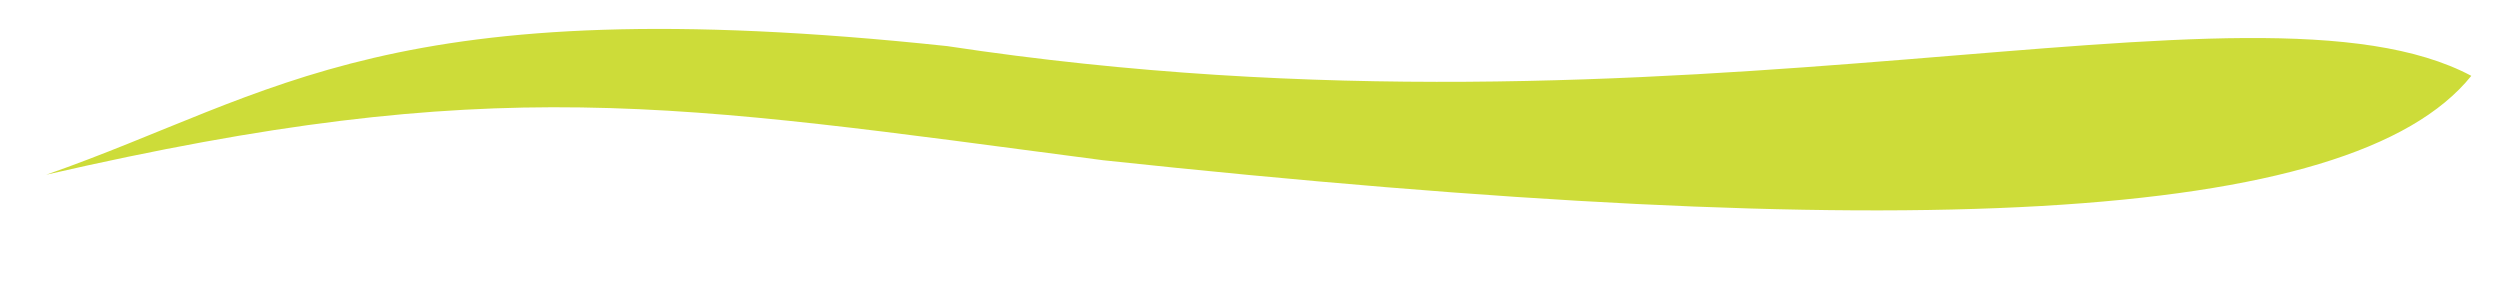
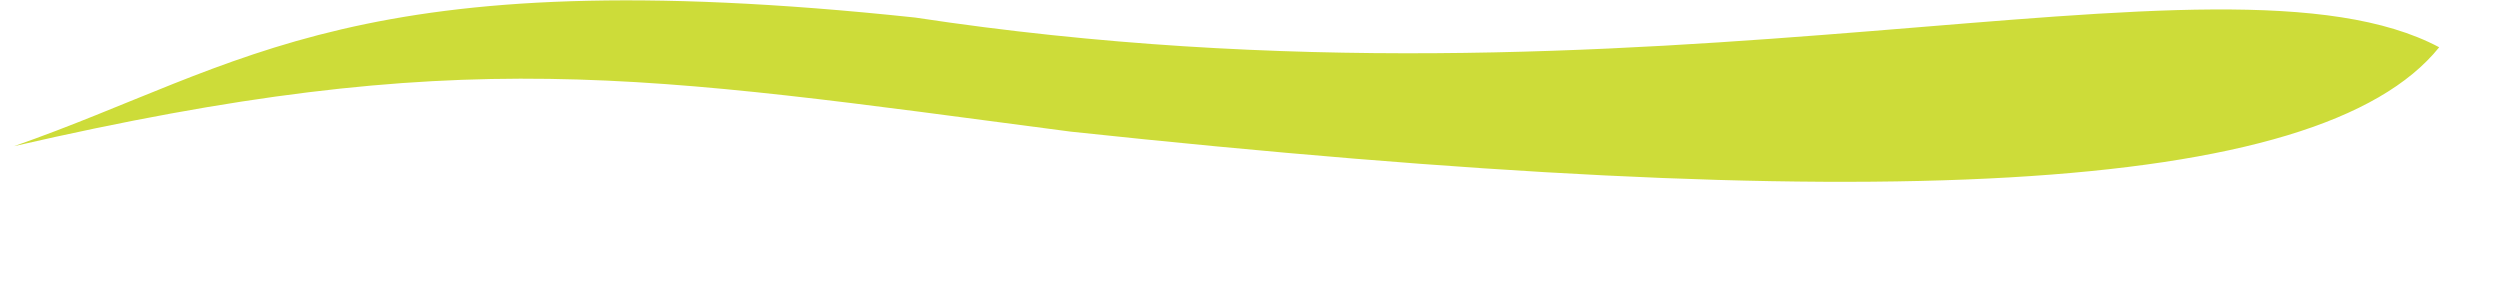
- <svg xmlns="http://www.w3.org/2000/svg" id="svg2020" version="1.1" viewBox="0 0 132.292 15.875" height="60" width="500" style="enable-background:new">
+ <svg xmlns="http://www.w3.org/2000/svg" id="svg2020" version="1.1" viewBox="0 0 132.292 15.875" height="60" width="500" style="enable-background:new" enable-background="new">
  <defs id="defs2014">
-     <filter style="color-interpolation-filters:sRGB" id="filter12150" x="-0.032" width="1.063" y="-0.438" height="1.877">
-       <feGaussianBlur stdDeviation="1.754" id="feGaussianBlur12152" />
-       <feBlend mode="screen" in2="BackgroundImage" id="feBlend12154" />
+     <filter style="color-interpolation-filters:sRGB" id="filter3380" x="-0.051" width="1.101" y="-0.701" height="2.403">
+       <feGaussianBlur stdDeviation="2.806" id="feGaussianBlur3382" />
+       <feBlend mode="screen" in2="BackgroundImage" id="feBlend3384" />
    </filter>
  </defs>
  <g id="layer1" transform="translate(0,-281.125)" />
-   <path id="path11243" d="m 49.861,122.917 c 40.49,5.936 71.494,-4.563 83.448,1.573 v 0 c -6.578,7.905 -31.238,8.972 -74.916,4.466 C 34.724,125.958 25.18,124.247 0.529,129.723 13.18,125.453 19.254,119.772 49.861,122.917 Z" style="opacity:1;fill:#4d4d4d;fill-opacity:1;stroke:#1a1a1a;stroke-width:0;stroke-linecap:round;stroke-linejoin:round;stroke-miterlimit:4;stroke-dasharray:none;stroke-dashoffset:0;stroke-opacity:1;paint-order:stroke markers fill;filter:url(#filter12150)" transform="matrix(0.9664803,0,0,1,2.956589,-117.8309)" />
-   <path style="opacity:1;fill:#cddc39;fill-opacity:1;stroke:#1a1a1a;stroke-width:0;stroke-linecap:round;stroke-linejoin:round;stroke-miterlimit:4;stroke-dasharray:none;stroke-dashoffset:0;stroke-opacity:1;paint-order:stroke markers fill" d="m 50.123,2.44 c 39.132,5.936 69.098,-4.563 80.651,1.573 v 0 C 124.418,11.919 100.584,12.985 58.37,8.479 35.494,5.482 26.27,3.771 2.445,9.246 14.672,4.977 20.542,-0.705 50.123,2.44 Z" id="rect3115-8" />
+   <path id="path11243" d="m 49.861,122.917 c 40.49,5.936 71.494,-4.563 83.448,1.573 v 0 c -6.578,7.905 -31.238,8.972 -74.916,4.466 C 34.724,125.958 25.18,124.247 0.529,129.723 13.18,125.453 19.254,119.772 49.861,122.917 Z" style="opacity:0.495;fill:#000000;fill-opacity:1;stroke:#1a1a1a;stroke-width:0;stroke-linecap:round;stroke-linejoin:round;stroke-miterlimit:4;stroke-dasharray:none;stroke-dashoffset:0;stroke-opacity:1;paint-order:stroke markers fill;filter:url(#filter3380)" transform="matrix(0.9664803,0,0,1,0.1973627,-119.7964)" />
+   <path style="opacity:1;fill:#cddc39;fill-opacity:1;stroke:#1a1a1a;stroke-width:0;stroke-linecap:round;stroke-linejoin:round;stroke-miterlimit:4;stroke-dasharray:none;stroke-dashoffset:0;stroke-opacity:1;paint-order:stroke markers fill" d="M 48.423,0.928 C 87.555,6.864 117.521,-3.635 129.074,2.501 v 0 C 122.717,10.407 98.883,11.473 56.669,6.967 33.793,3.97 24.569,2.259 0.744,7.735 12.971,3.465 18.841,-2.217 48.423,0.928 Z" id="rect3115-8" />
</svg>
